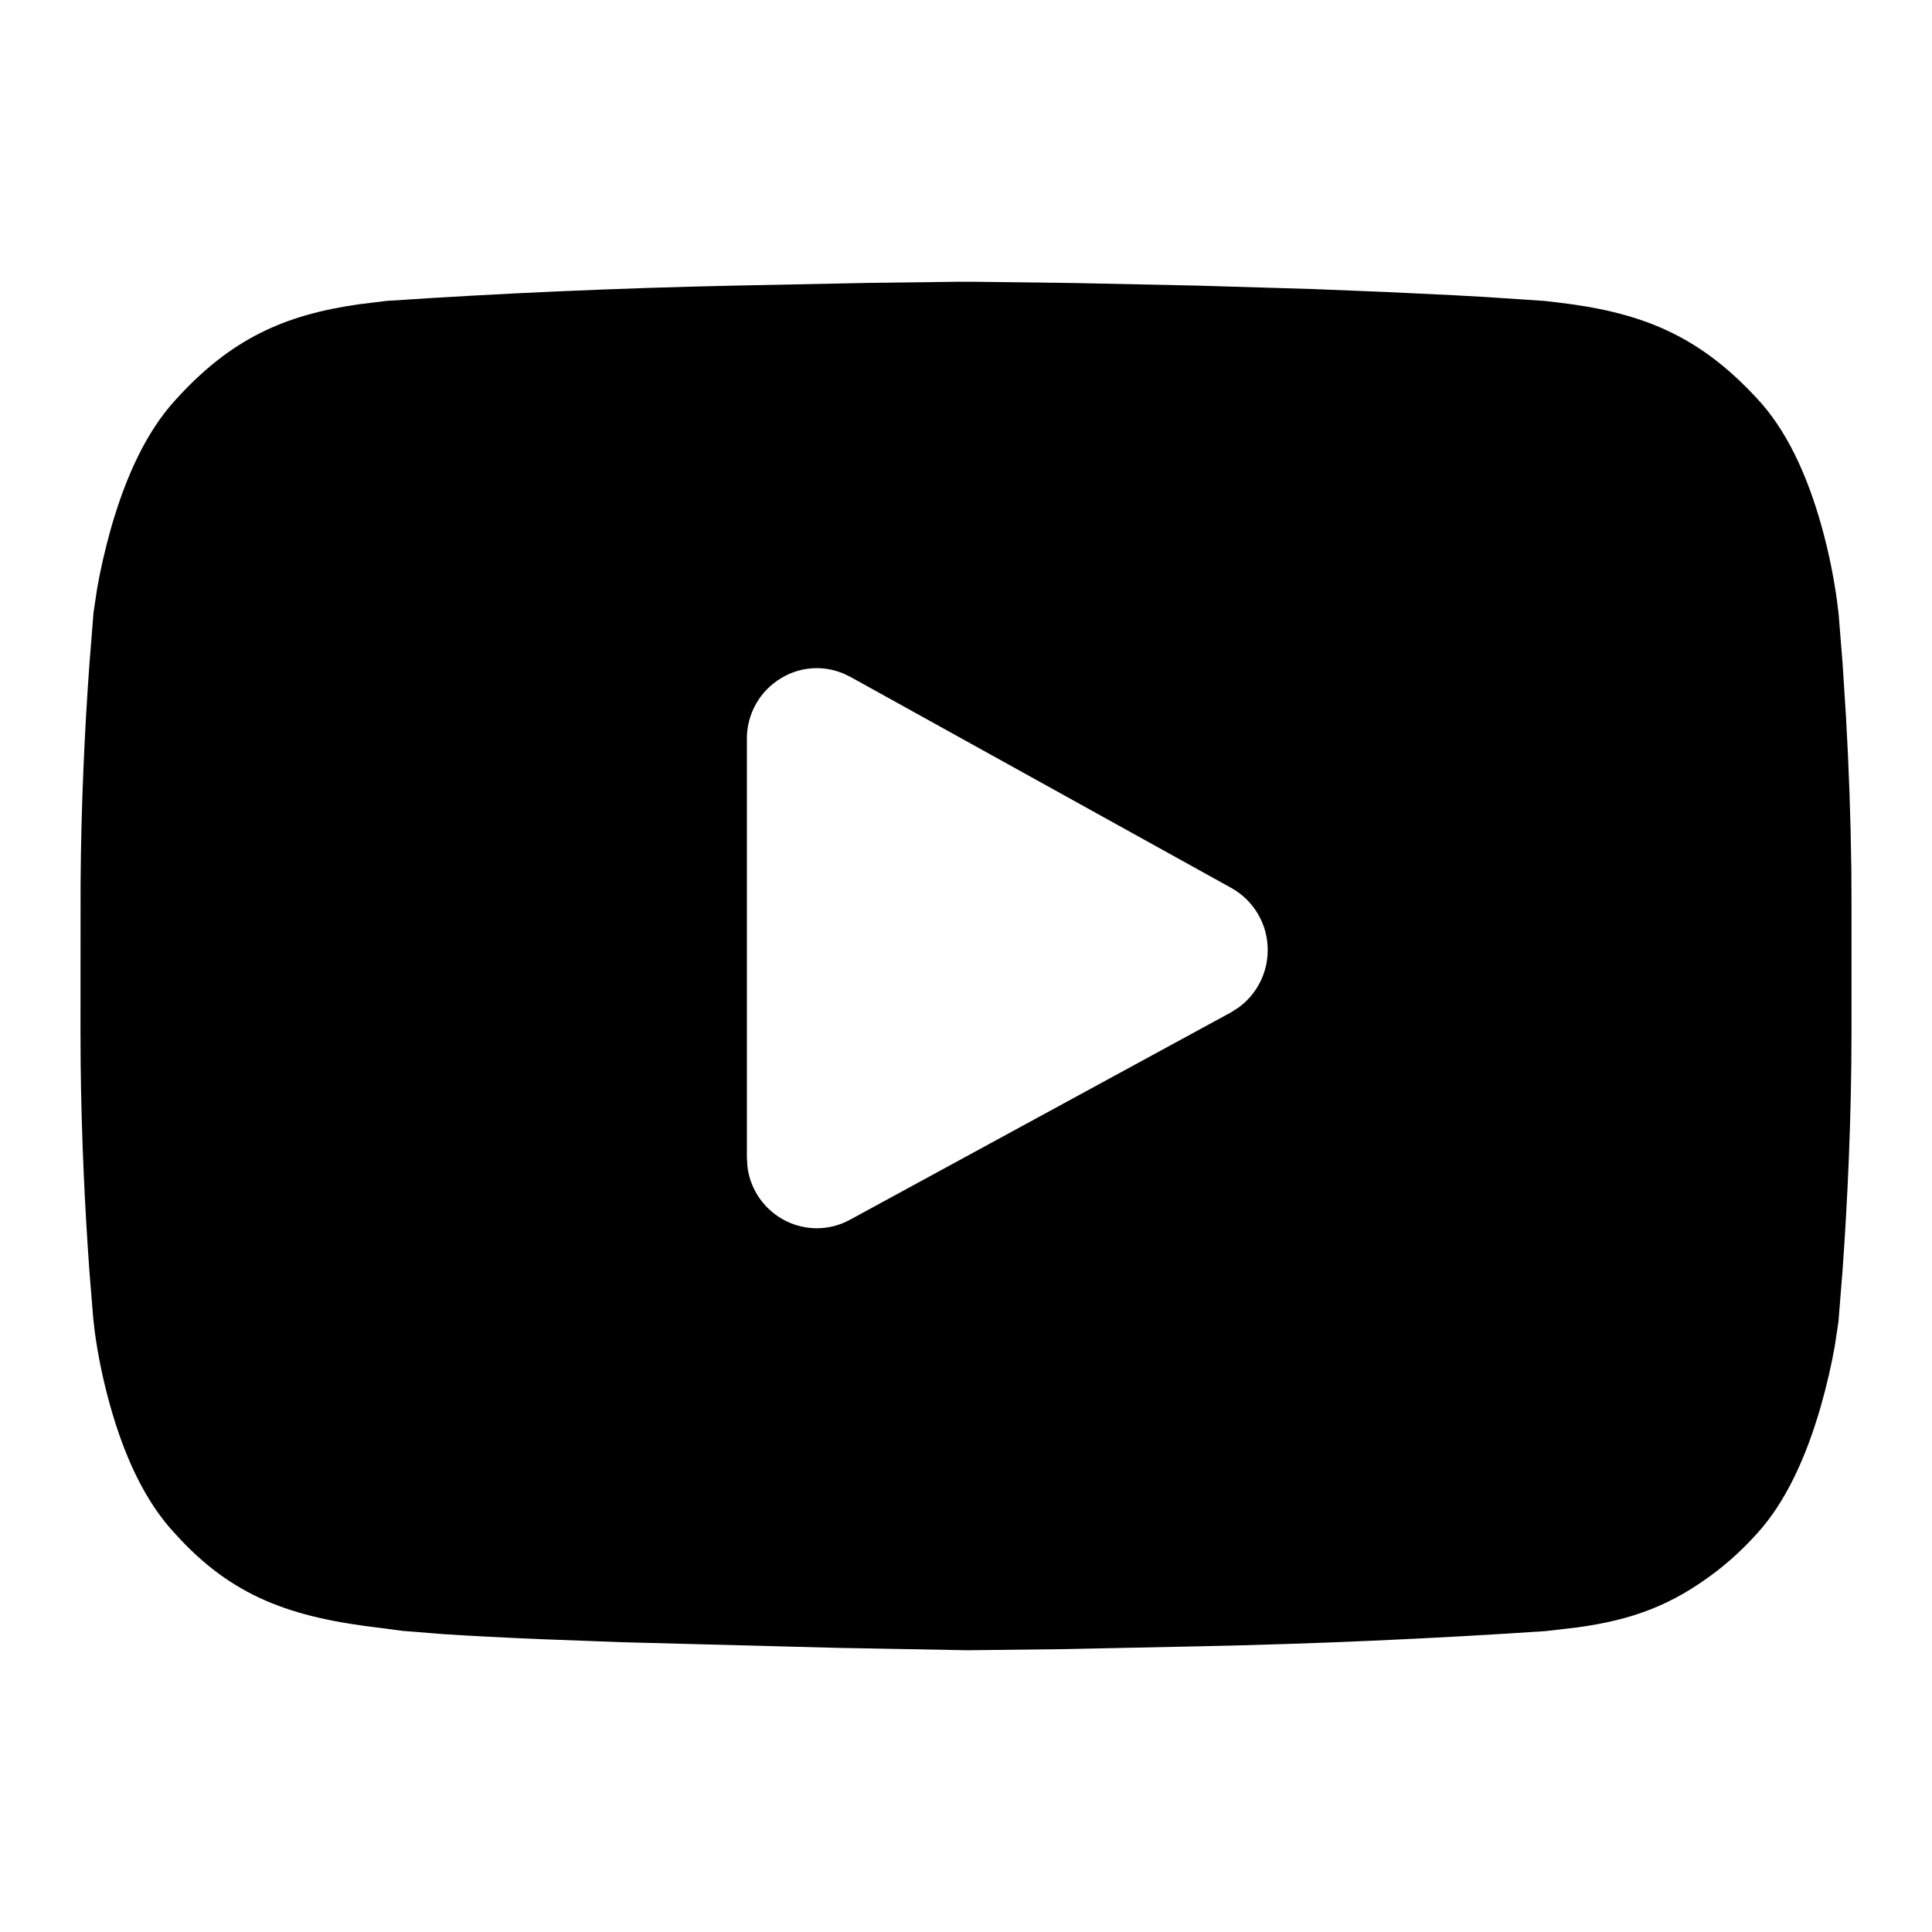
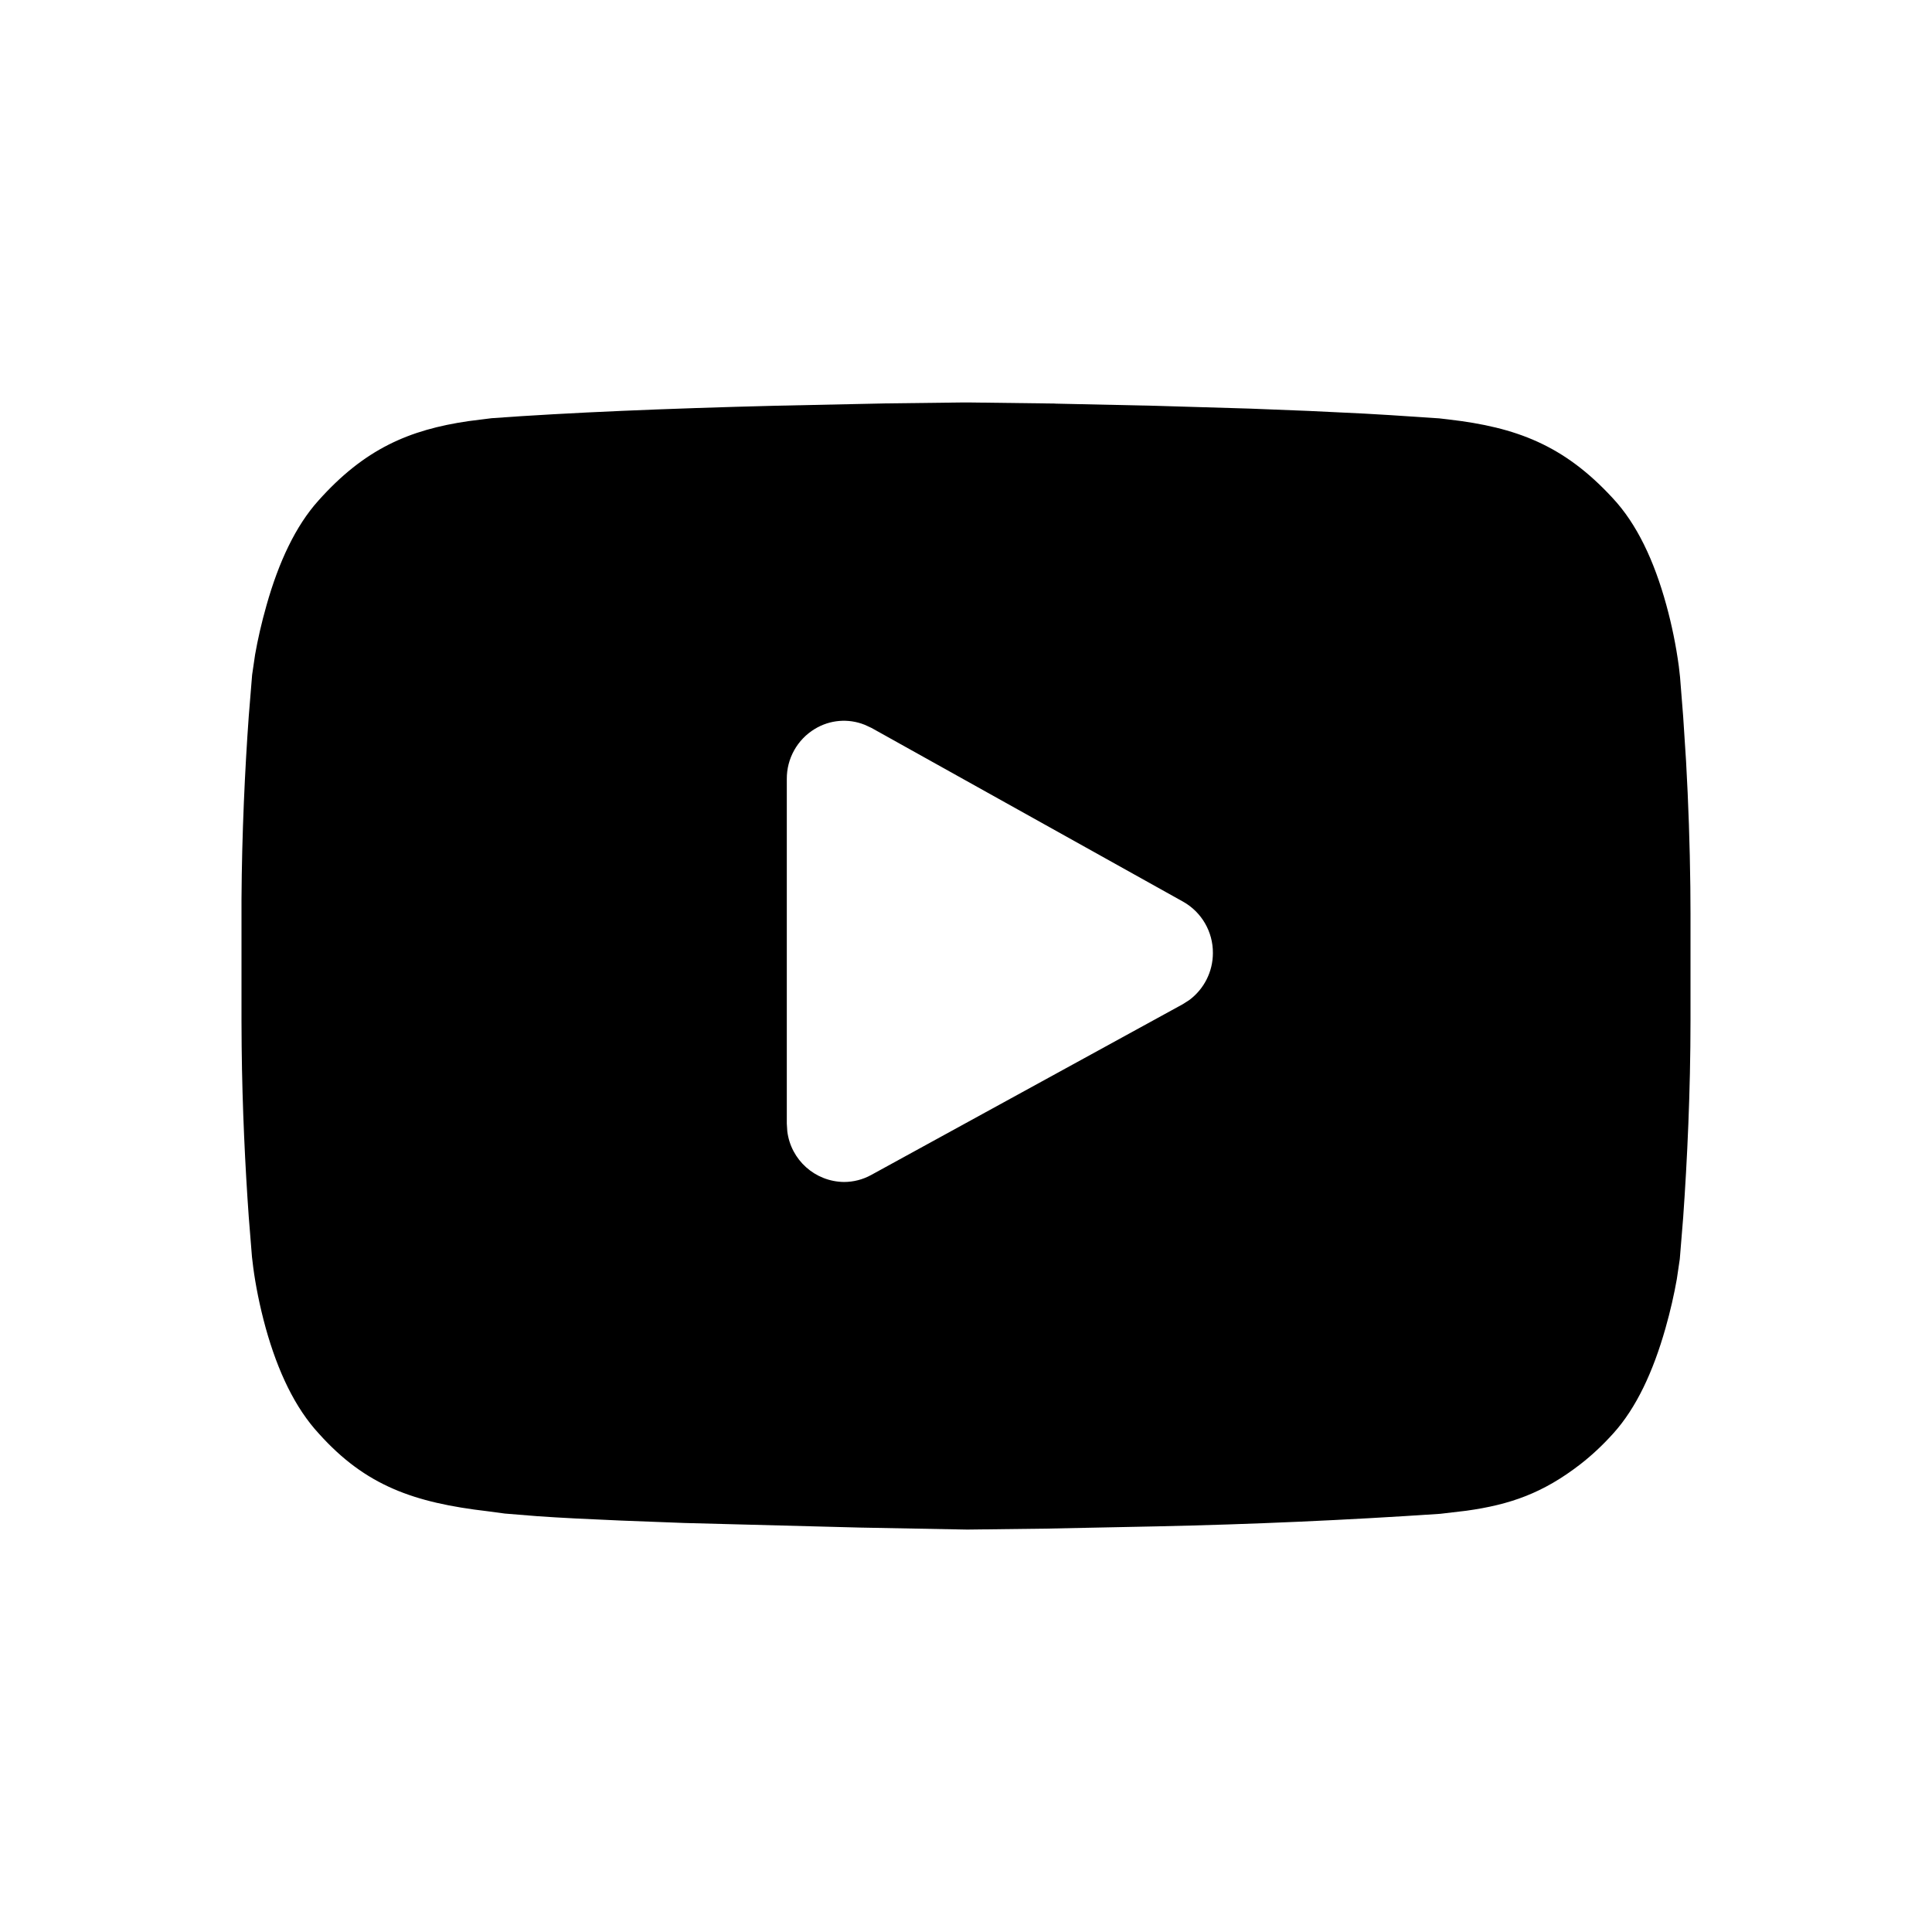
<svg xmlns="http://www.w3.org/2000/svg" width="24" height="24" viewBox="0 0 24 24">
-   <path fill-rule="evenodd" clip-rule="evenodd" d="M13.356 3.516L12.089 3.5h-.178l-1.113.014-1.678.034a95.178 95.178 0 00-4.32.19l-.35.043c-.909.131-1.583.422-2.28 1.198-.348.383-.604.93-.79 1.578-.076.27-.133.524-.172.746l-.046.304-.05.627c-.058.793-.105 1.761-.111 2.758L1 12.824l.002.395c.01.92.054 1.812.108 2.562l.049.605.019.162c.034.256.095.573.19.912.183.654.444 1.206.81 1.595.706.782 1.437 1.04 2.565 1.17l.256.034.498.04c.347.023.773.045 1.266.065l.96.036 2.667.07 1.629.03 1.2-.014 1.683-.035a93.526 93.526 0 004.299-.189l.396-.046c.668-.093 1.165-.266 1.73-.7.175-.136.344-.292.503-.47.347-.382.603-.929.789-1.578.077-.269.134-.525.173-.746l.046-.304.05-.626c.062-.855.112-1.911.112-2.968v-1.622l-.002-.396a42.434 42.434 0 00-.066-1.895l-.043-.674-.048-.597-.019-.162a6.998 6.998 0 00-.19-.927c-.184-.664-.446-1.221-.814-1.61-.743-.802-1.467-1.068-2.487-1.186l-.147-.017-.739-.049-.395-.022-.838-.04-.896-.036-1.44-.043-1.52-.032zM10.46 8.36a.851.851 0 00-.756.064.874.874 0 00-.426.757v5.196l.007.116a.872.872 0 00.862.765.86.86 0 00.412-.106l4.731-2.575.1-.064a.883.883 0 00.358-.708.88.88 0 00-.453-.775l-4.73-2.621-.105-.05z" />
+   <path fill-rule="evenodd" clip-rule="evenodd" d="M13.11 5.013L12.072 5h-.146l-.91.011-1.373.029c-1.36.034-2.576.085-3.535.155l-.286.036c-.744.108-1.295.348-1.866.987-.284.315-.494.765-.645 1.3-.063.221-.11.431-.142.613l-.037.252-.042.516c-.047.653-.085 1.45-.09 2.27L3 12.68l.002.325c.008.757.044 1.492.088 2.11l.04.498.016.133c.028.212.078.472.155.752.15.538.364.992.662 1.313.578.644 1.177.856 2.1.963l.209.028.408.033c.283.02.631.037 1.035.054l.786.03 2.181.057 1.333.025.983-.012 1.376-.028a75.992 75.992 0 003.518-.156l.323-.038c.547-.076.954-.22 1.416-.577.144-.112.281-.24.412-.386.284-.315.493-.765.645-1.3.063-.221.11-.432.142-.614l.037-.25.042-.516c.05-.704.091-1.574.091-2.444v-1.337l-.002-.325a35.186 35.186 0 00-.053-1.56l-.036-.556-.039-.492-.015-.133a5.802 5.802 0 00-.156-.764c-.15-.546-.365-1.005-.666-1.326-.608-.66-1.2-.879-2.035-.976l-.12-.014-.604-.04a55.056 55.056 0 00-.324-.019l-.685-.033-.734-.029-1.178-.035-1.244-.027zm-2.37 3.99a.693.693 0 00-.618.052.721.721 0 00-.348.623v4.28l.006.095a.718.718 0 00.705.63.7.7 0 00.337-.087l3.87-2.121.083-.053a.728.728 0 00.292-.583.726.726 0 00-.37-.638l-3.87-2.158-.086-.04z" />
</svg>
